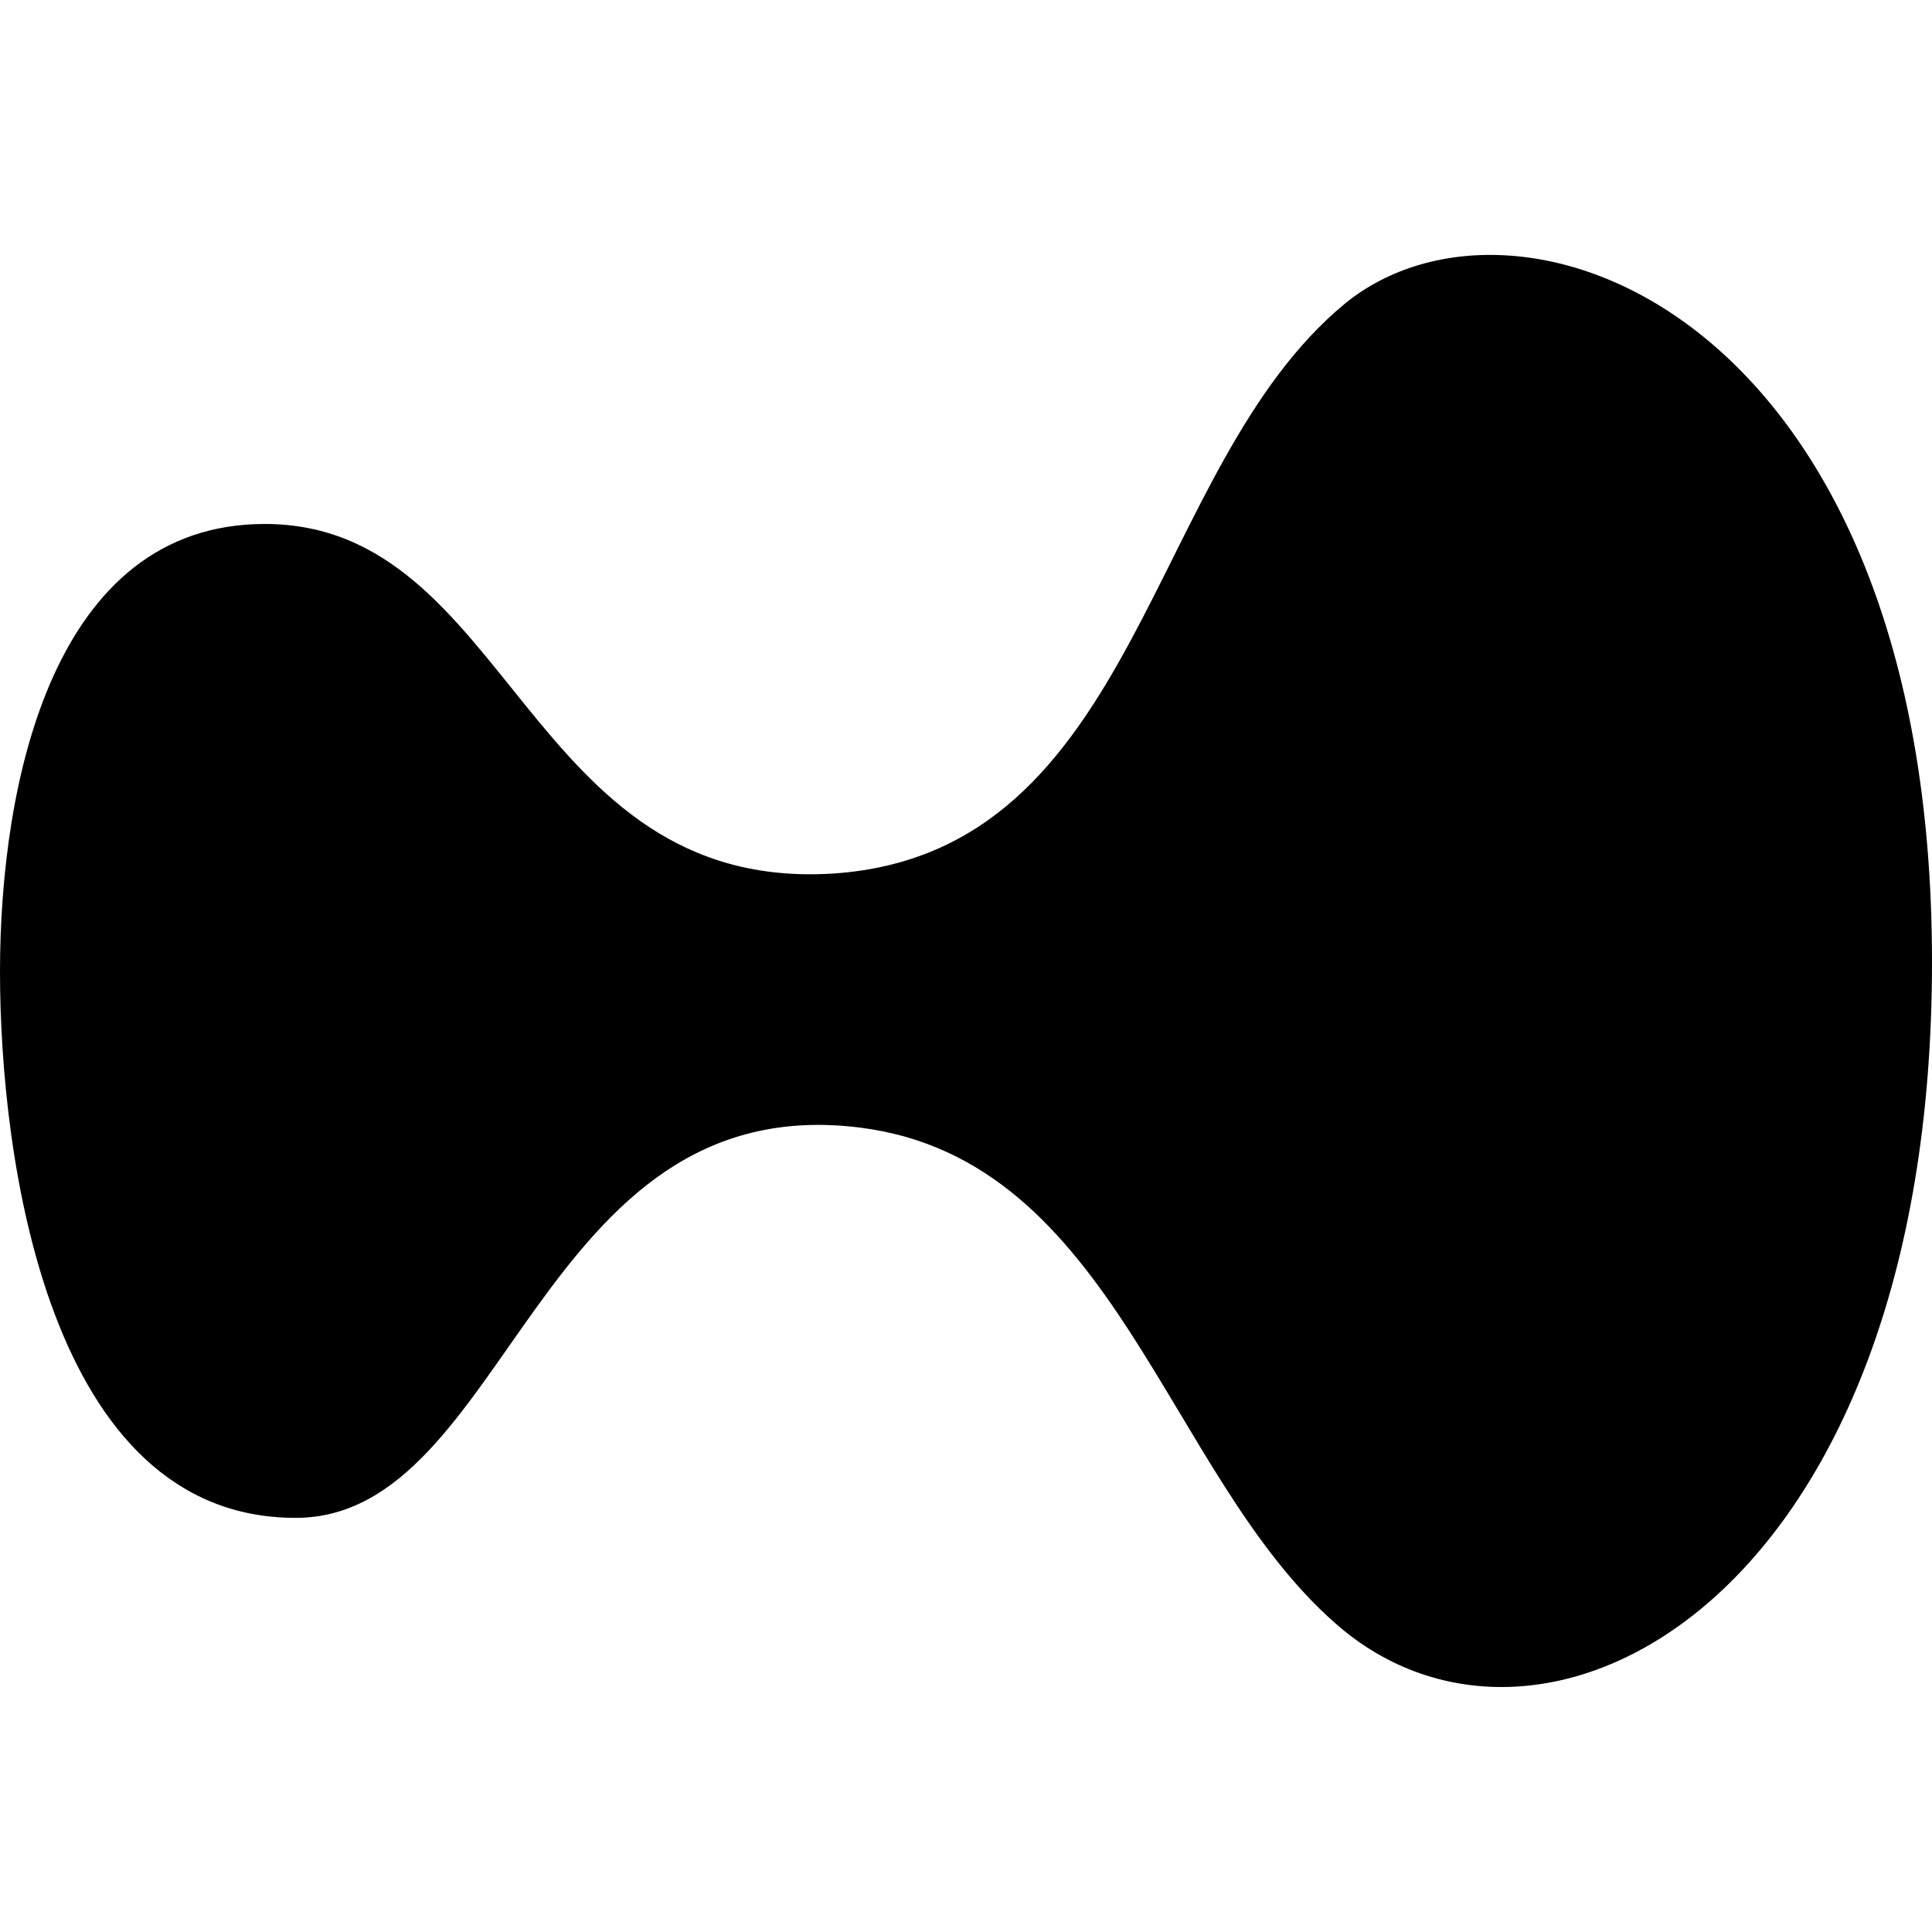
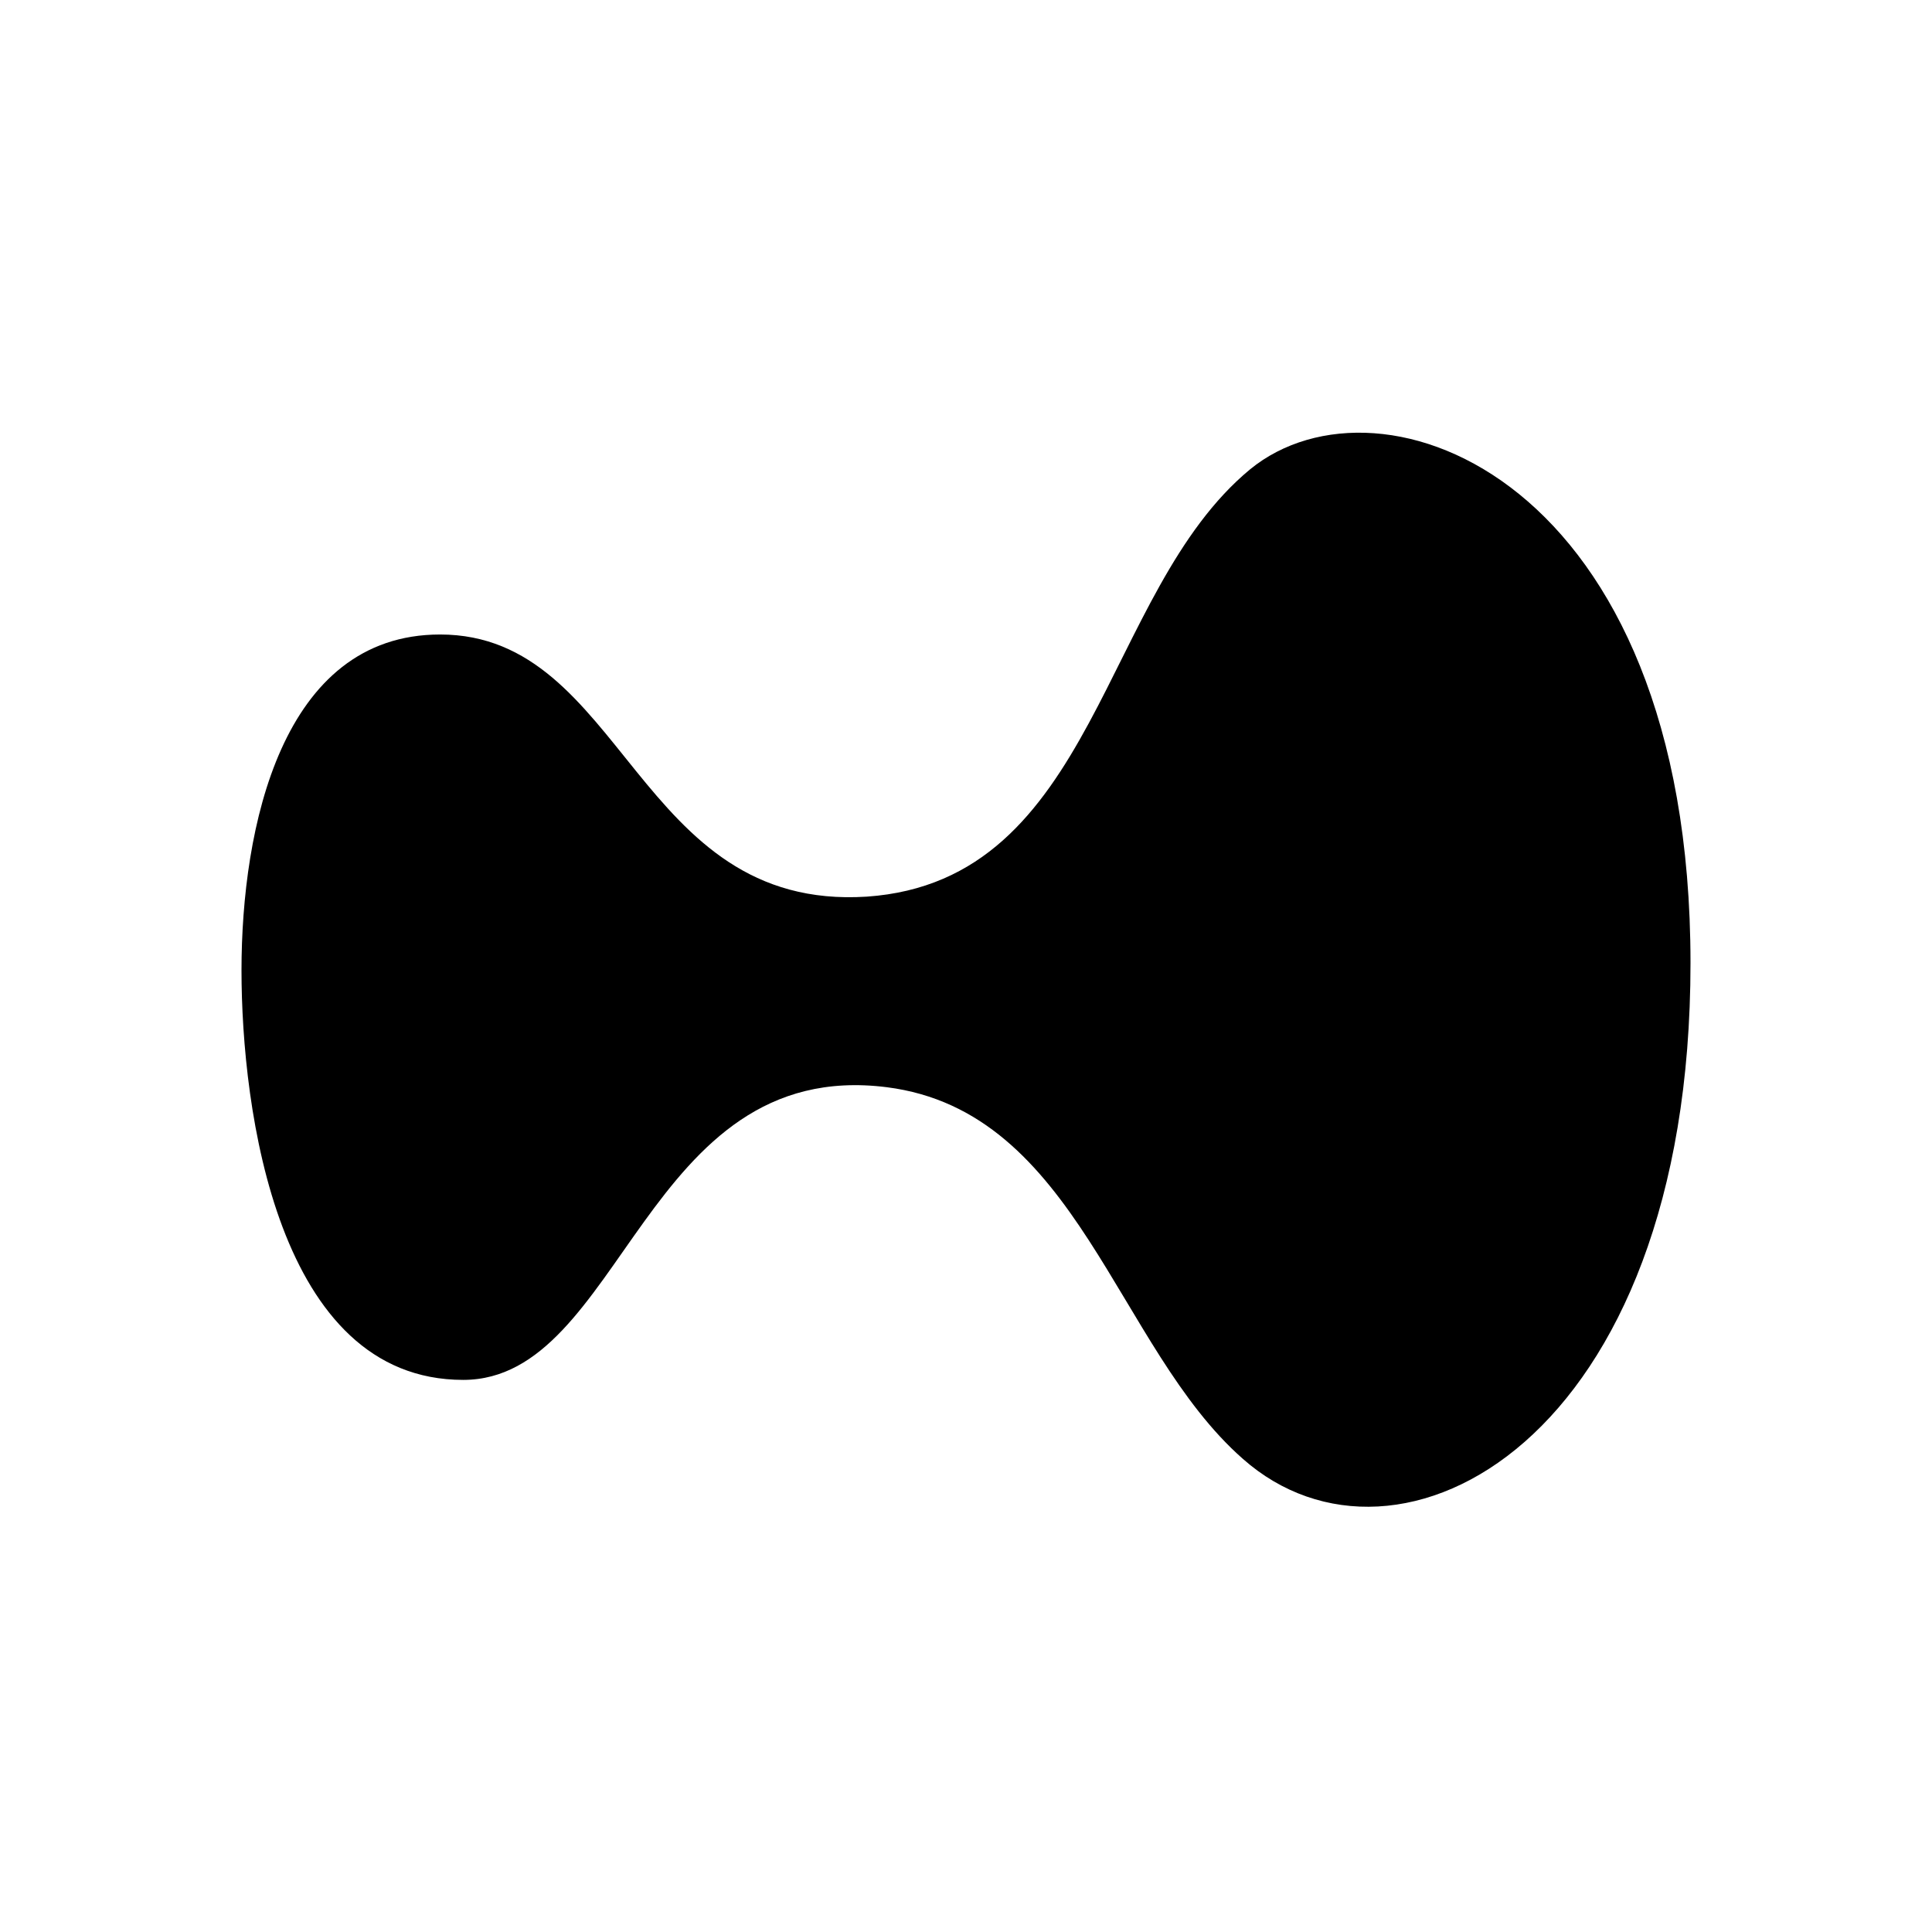
- <svg xmlns="http://www.w3.org/2000/svg" width="144" height="144" viewBox="0 0 144 144">
-   <path d="M144 71.699C144 119.306 114.866 134.582 99.516 120.98C86.88 109.889 83.121 86.452 64.116 84.046C39.994 81.011 37.906 113.133 22.033 113.133C3.55 113.133 0 86.243 0 72.431C0 58.306 3.968 39.054 19.736 39.054C38.115 39.054 39.159 66.572 62.132 65.107C85.001 63.538 85.418 34.869 100.247 22.627C113.195 12.059 144 23.464 144 71.699Z" />
+ <svg xmlns="http://www.w3.org/2000/svg" viewBox="0 0 48 48" fill="black">
+   <path d="M42 23.925C42 35.827 34.717 39.645 30.879 36.245C27.72 33.472 26.78 27.613 22.029 27.011C15.998 26.253 15.476 34.283 11.508 34.283C6.888 34.283 6 27.561 6 24.108C6 20.577 6.992 15.764 10.934 15.764C15.529 15.764 15.79 22.643 21.533 22.277C27.25 21.884 27.355 14.717 31.062 11.657C34.299 9.015 42 11.866 42 23.925Z" />
</svg>
